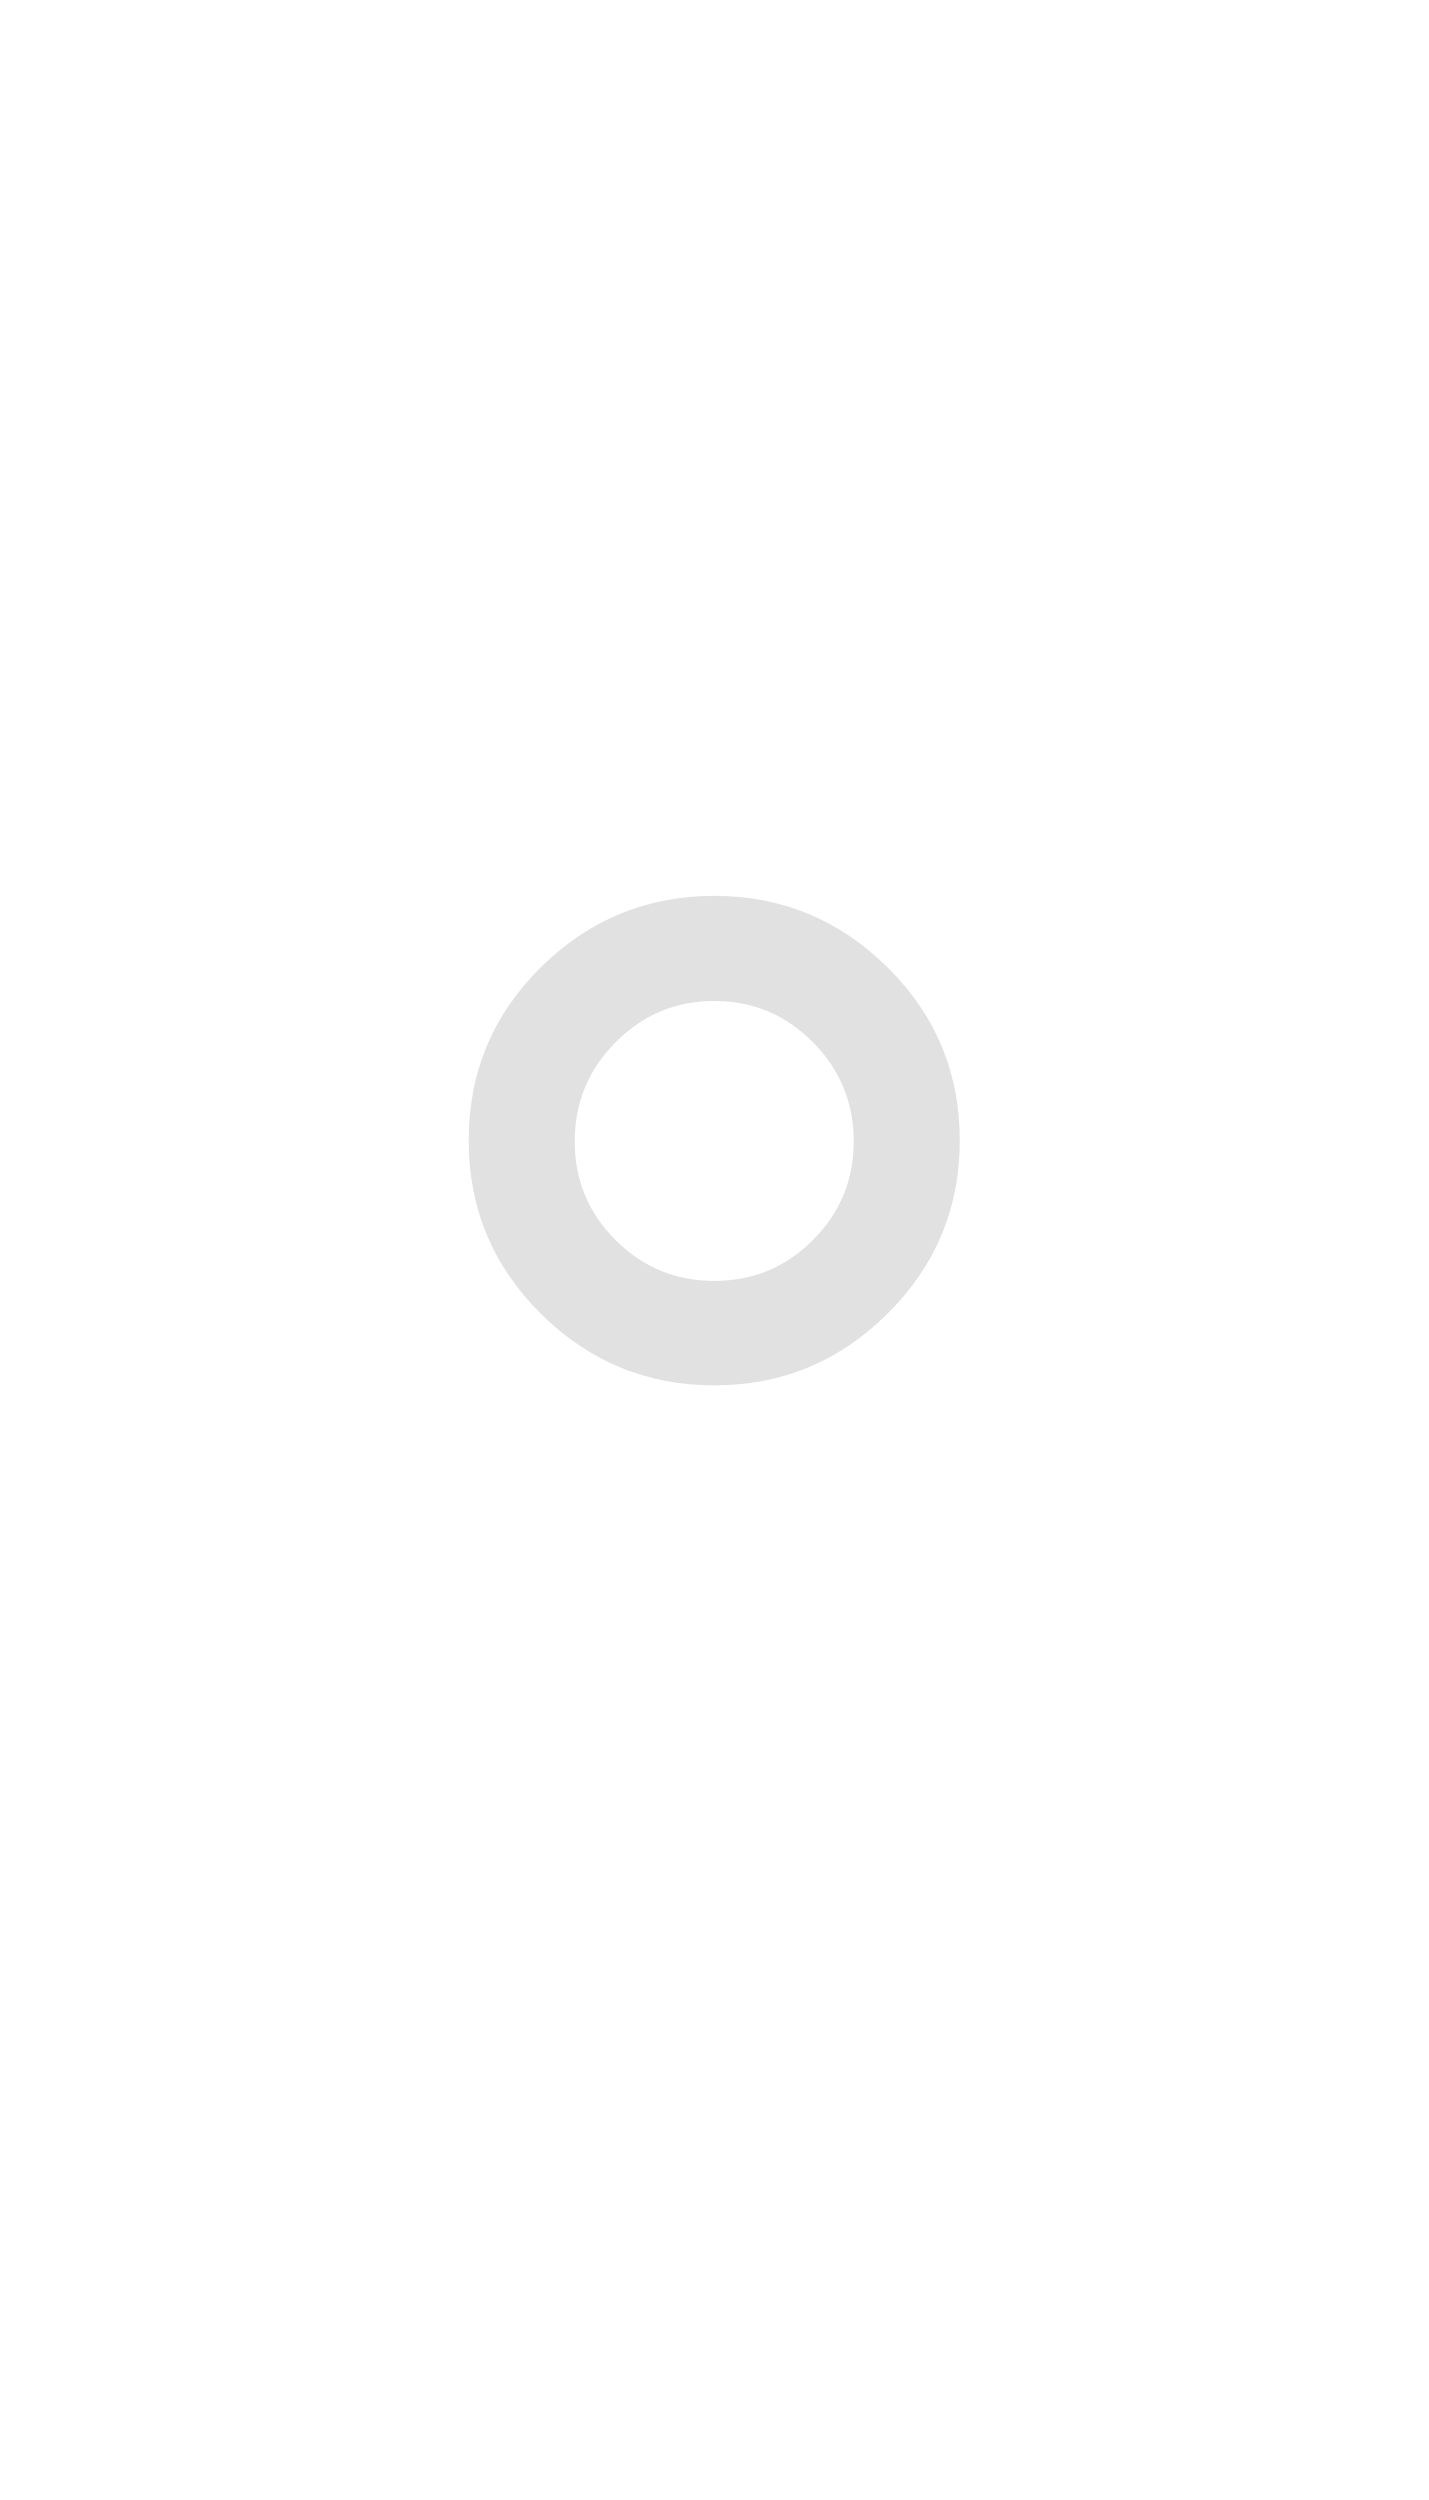
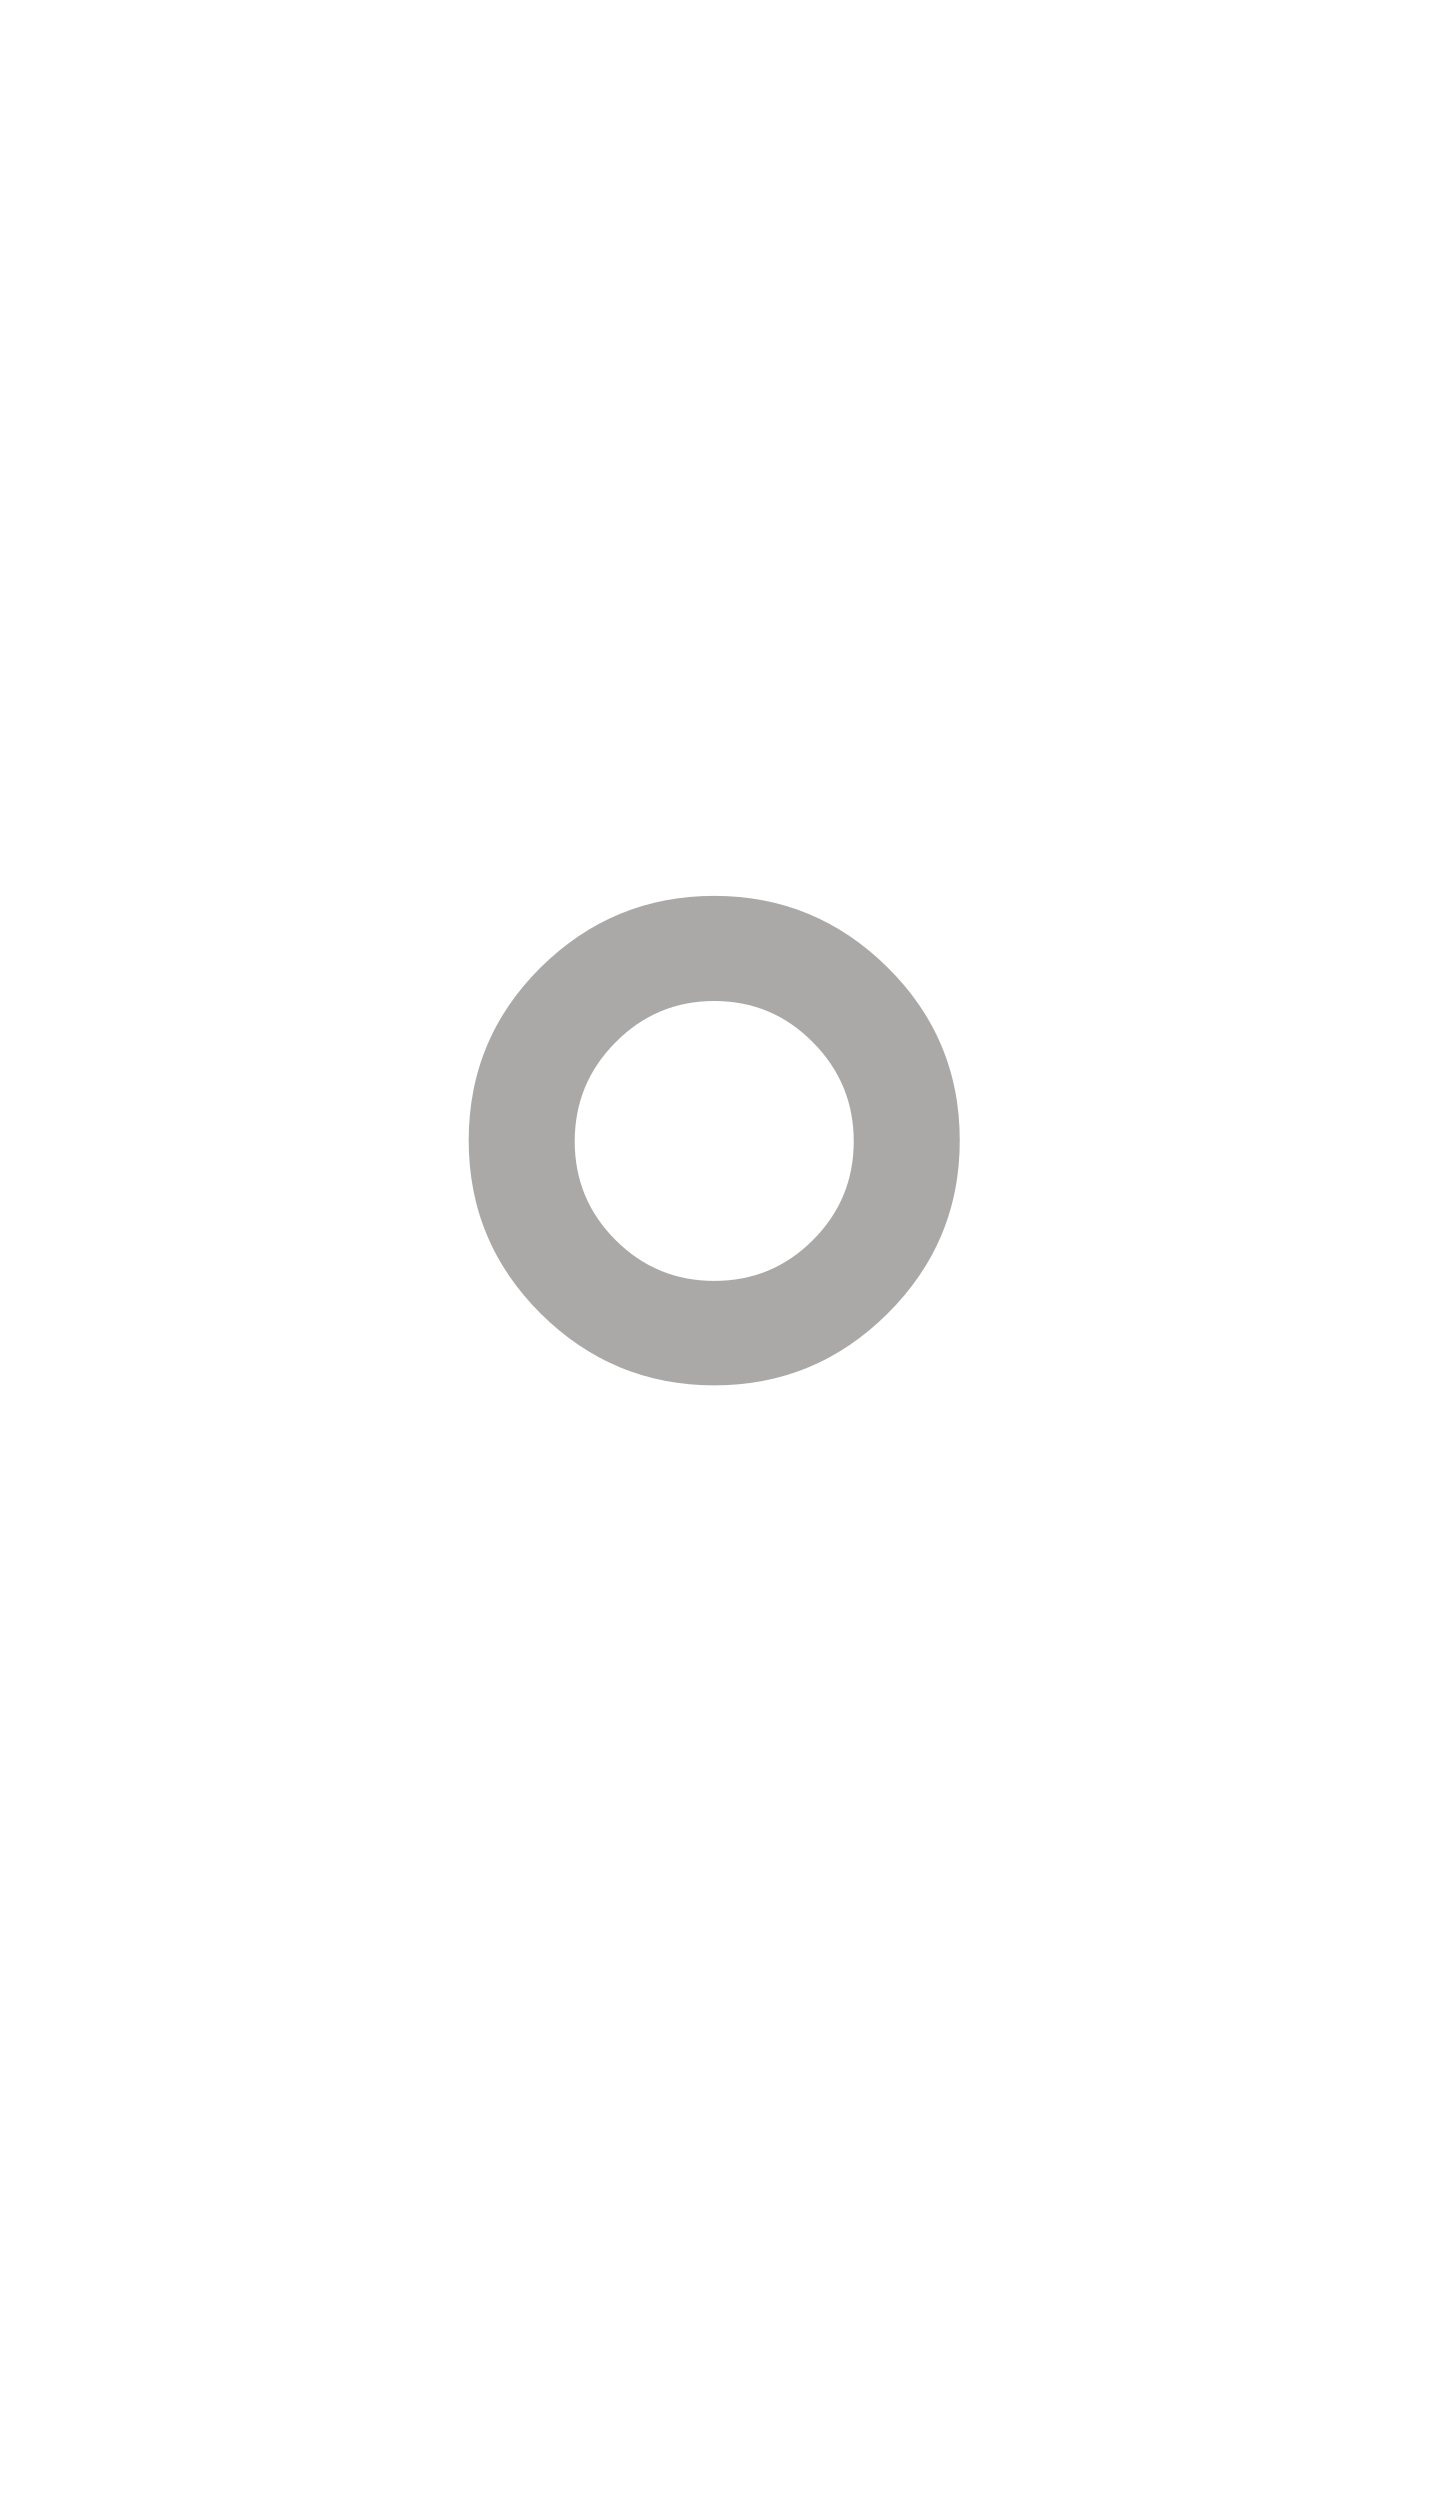
<svg xmlns="http://www.w3.org/2000/svg" viewBox="-50 -88 100 175">
  <style>
    .symbol {
-       fill: #e1e1e1;
+       fill: #aba8a8;
      text-anchor: middle;
      dominant-baseline: middle;
      font-family: Helvetica, Arial, sans-serif;
    }
  </style>
  <text cx="50%" cy="50%" font-size="100" class="symbol">⚬</text>
</svg>
